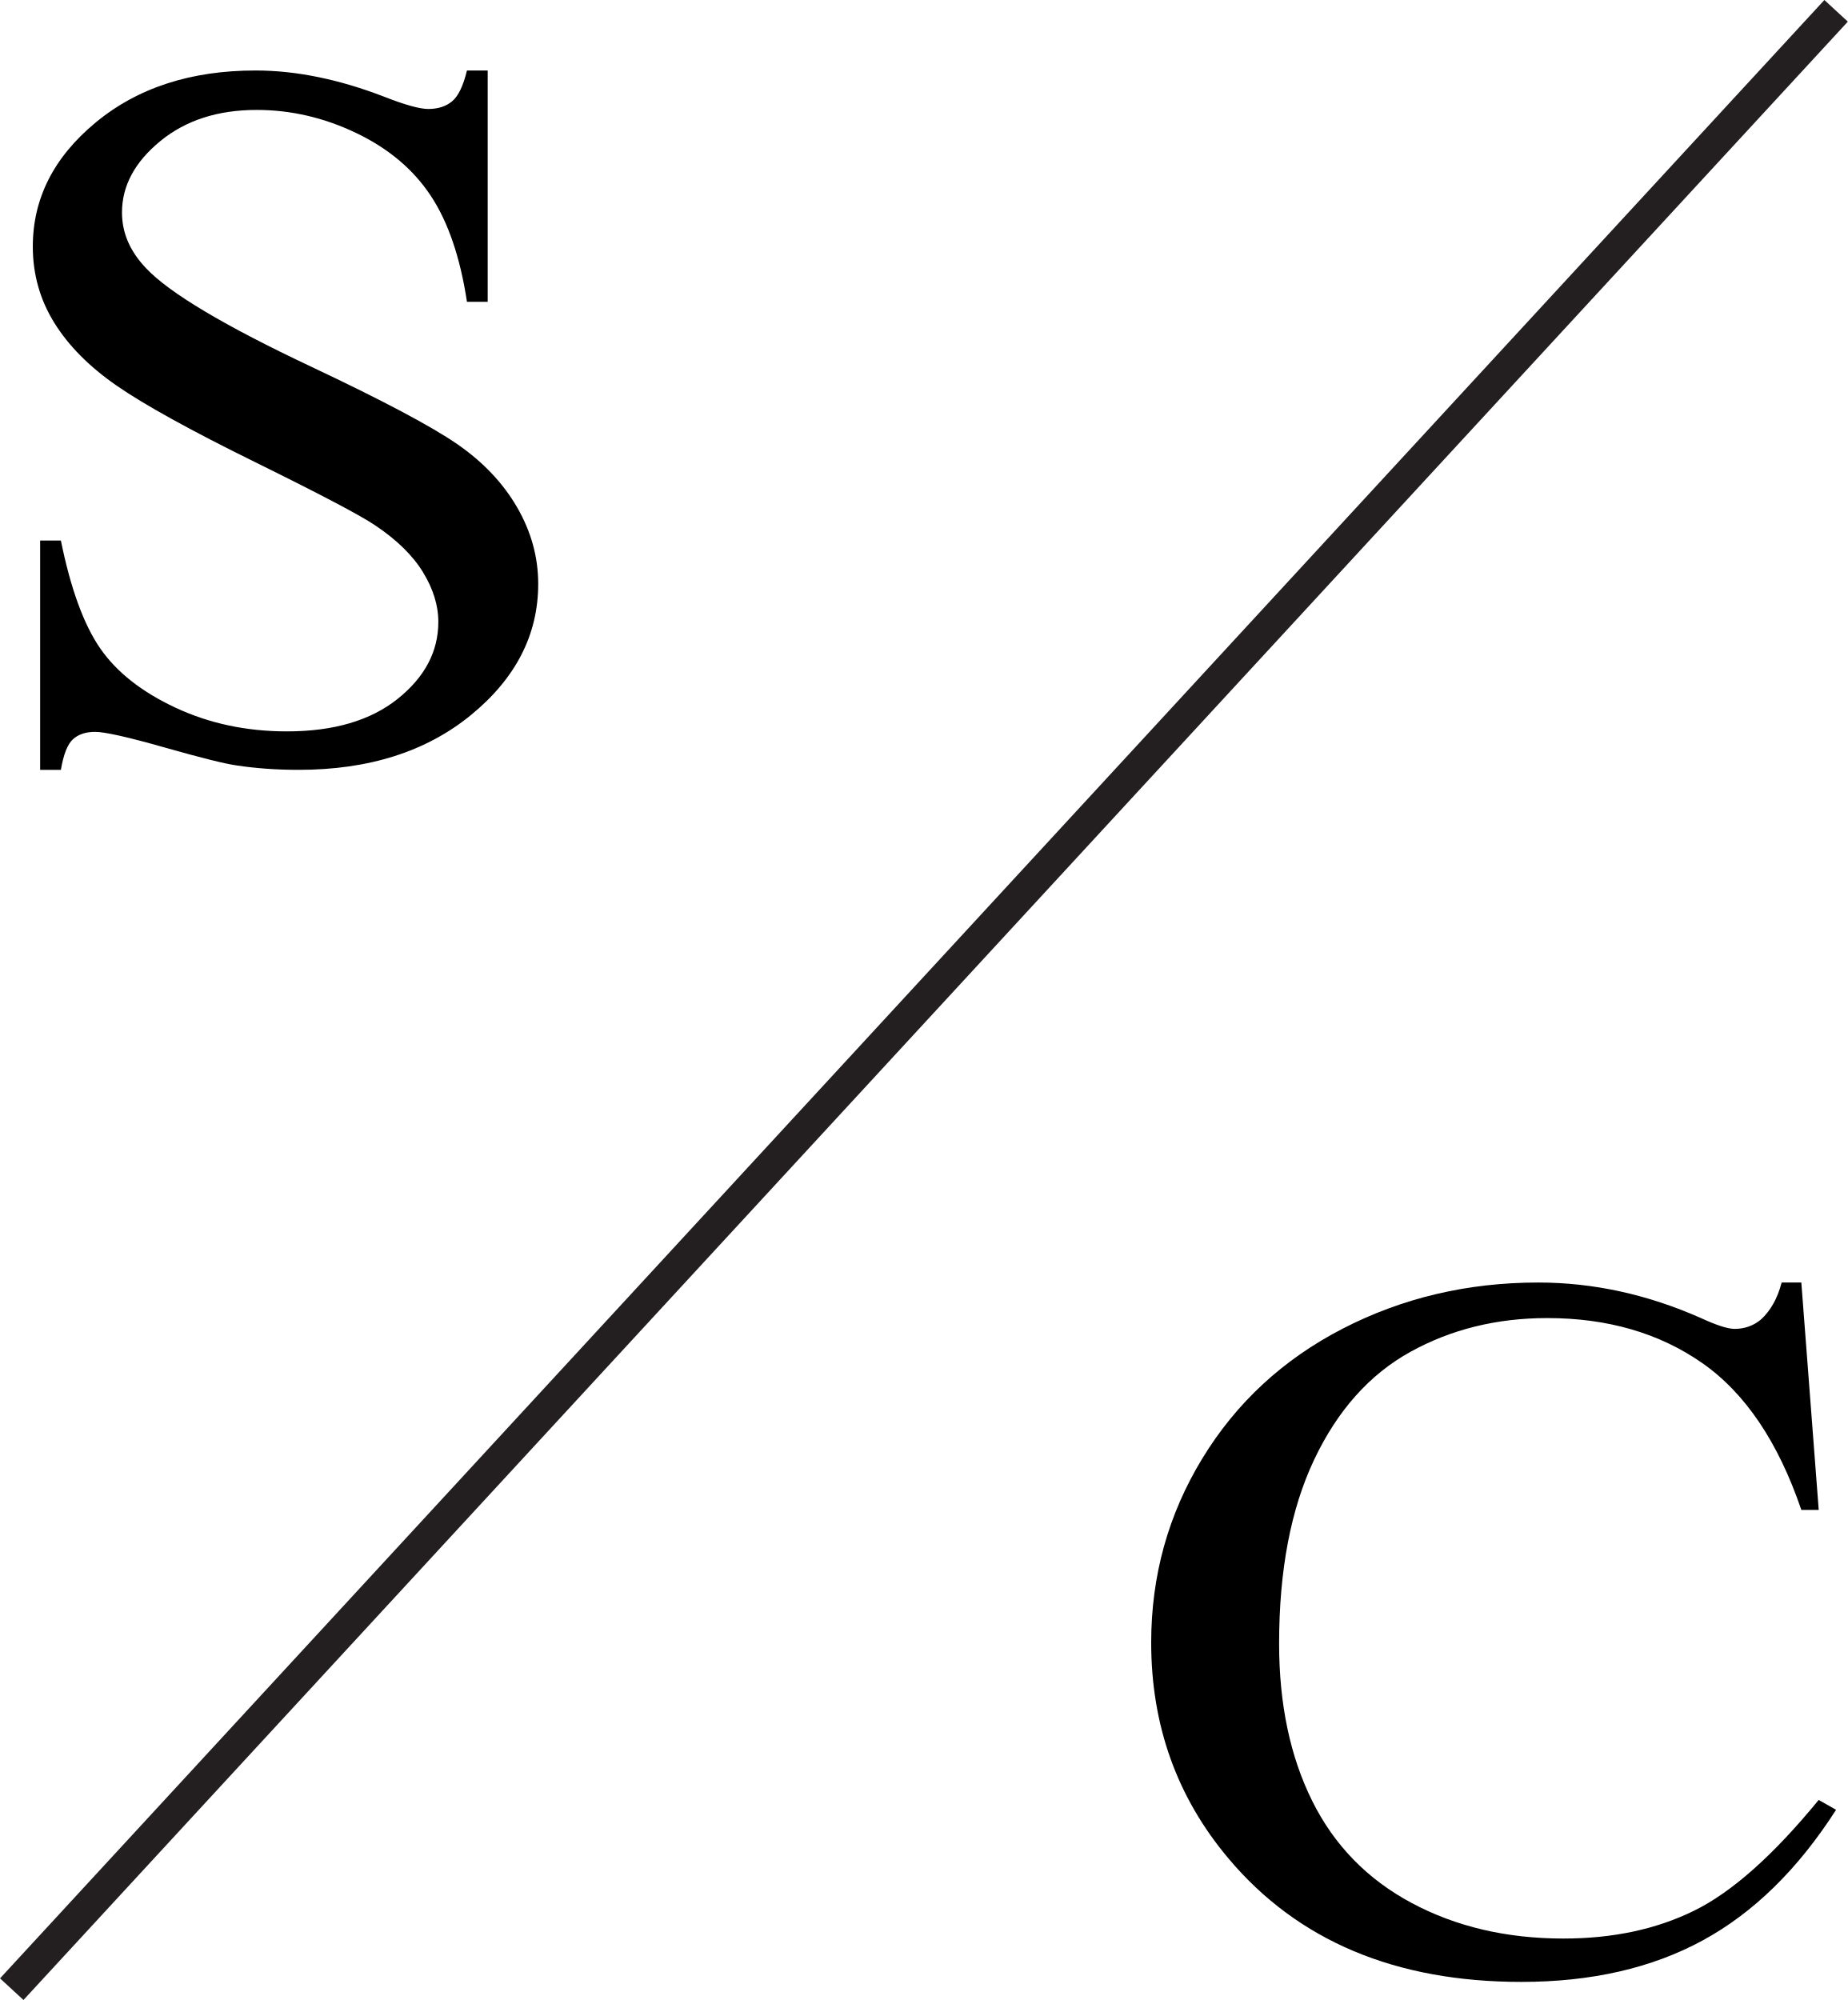
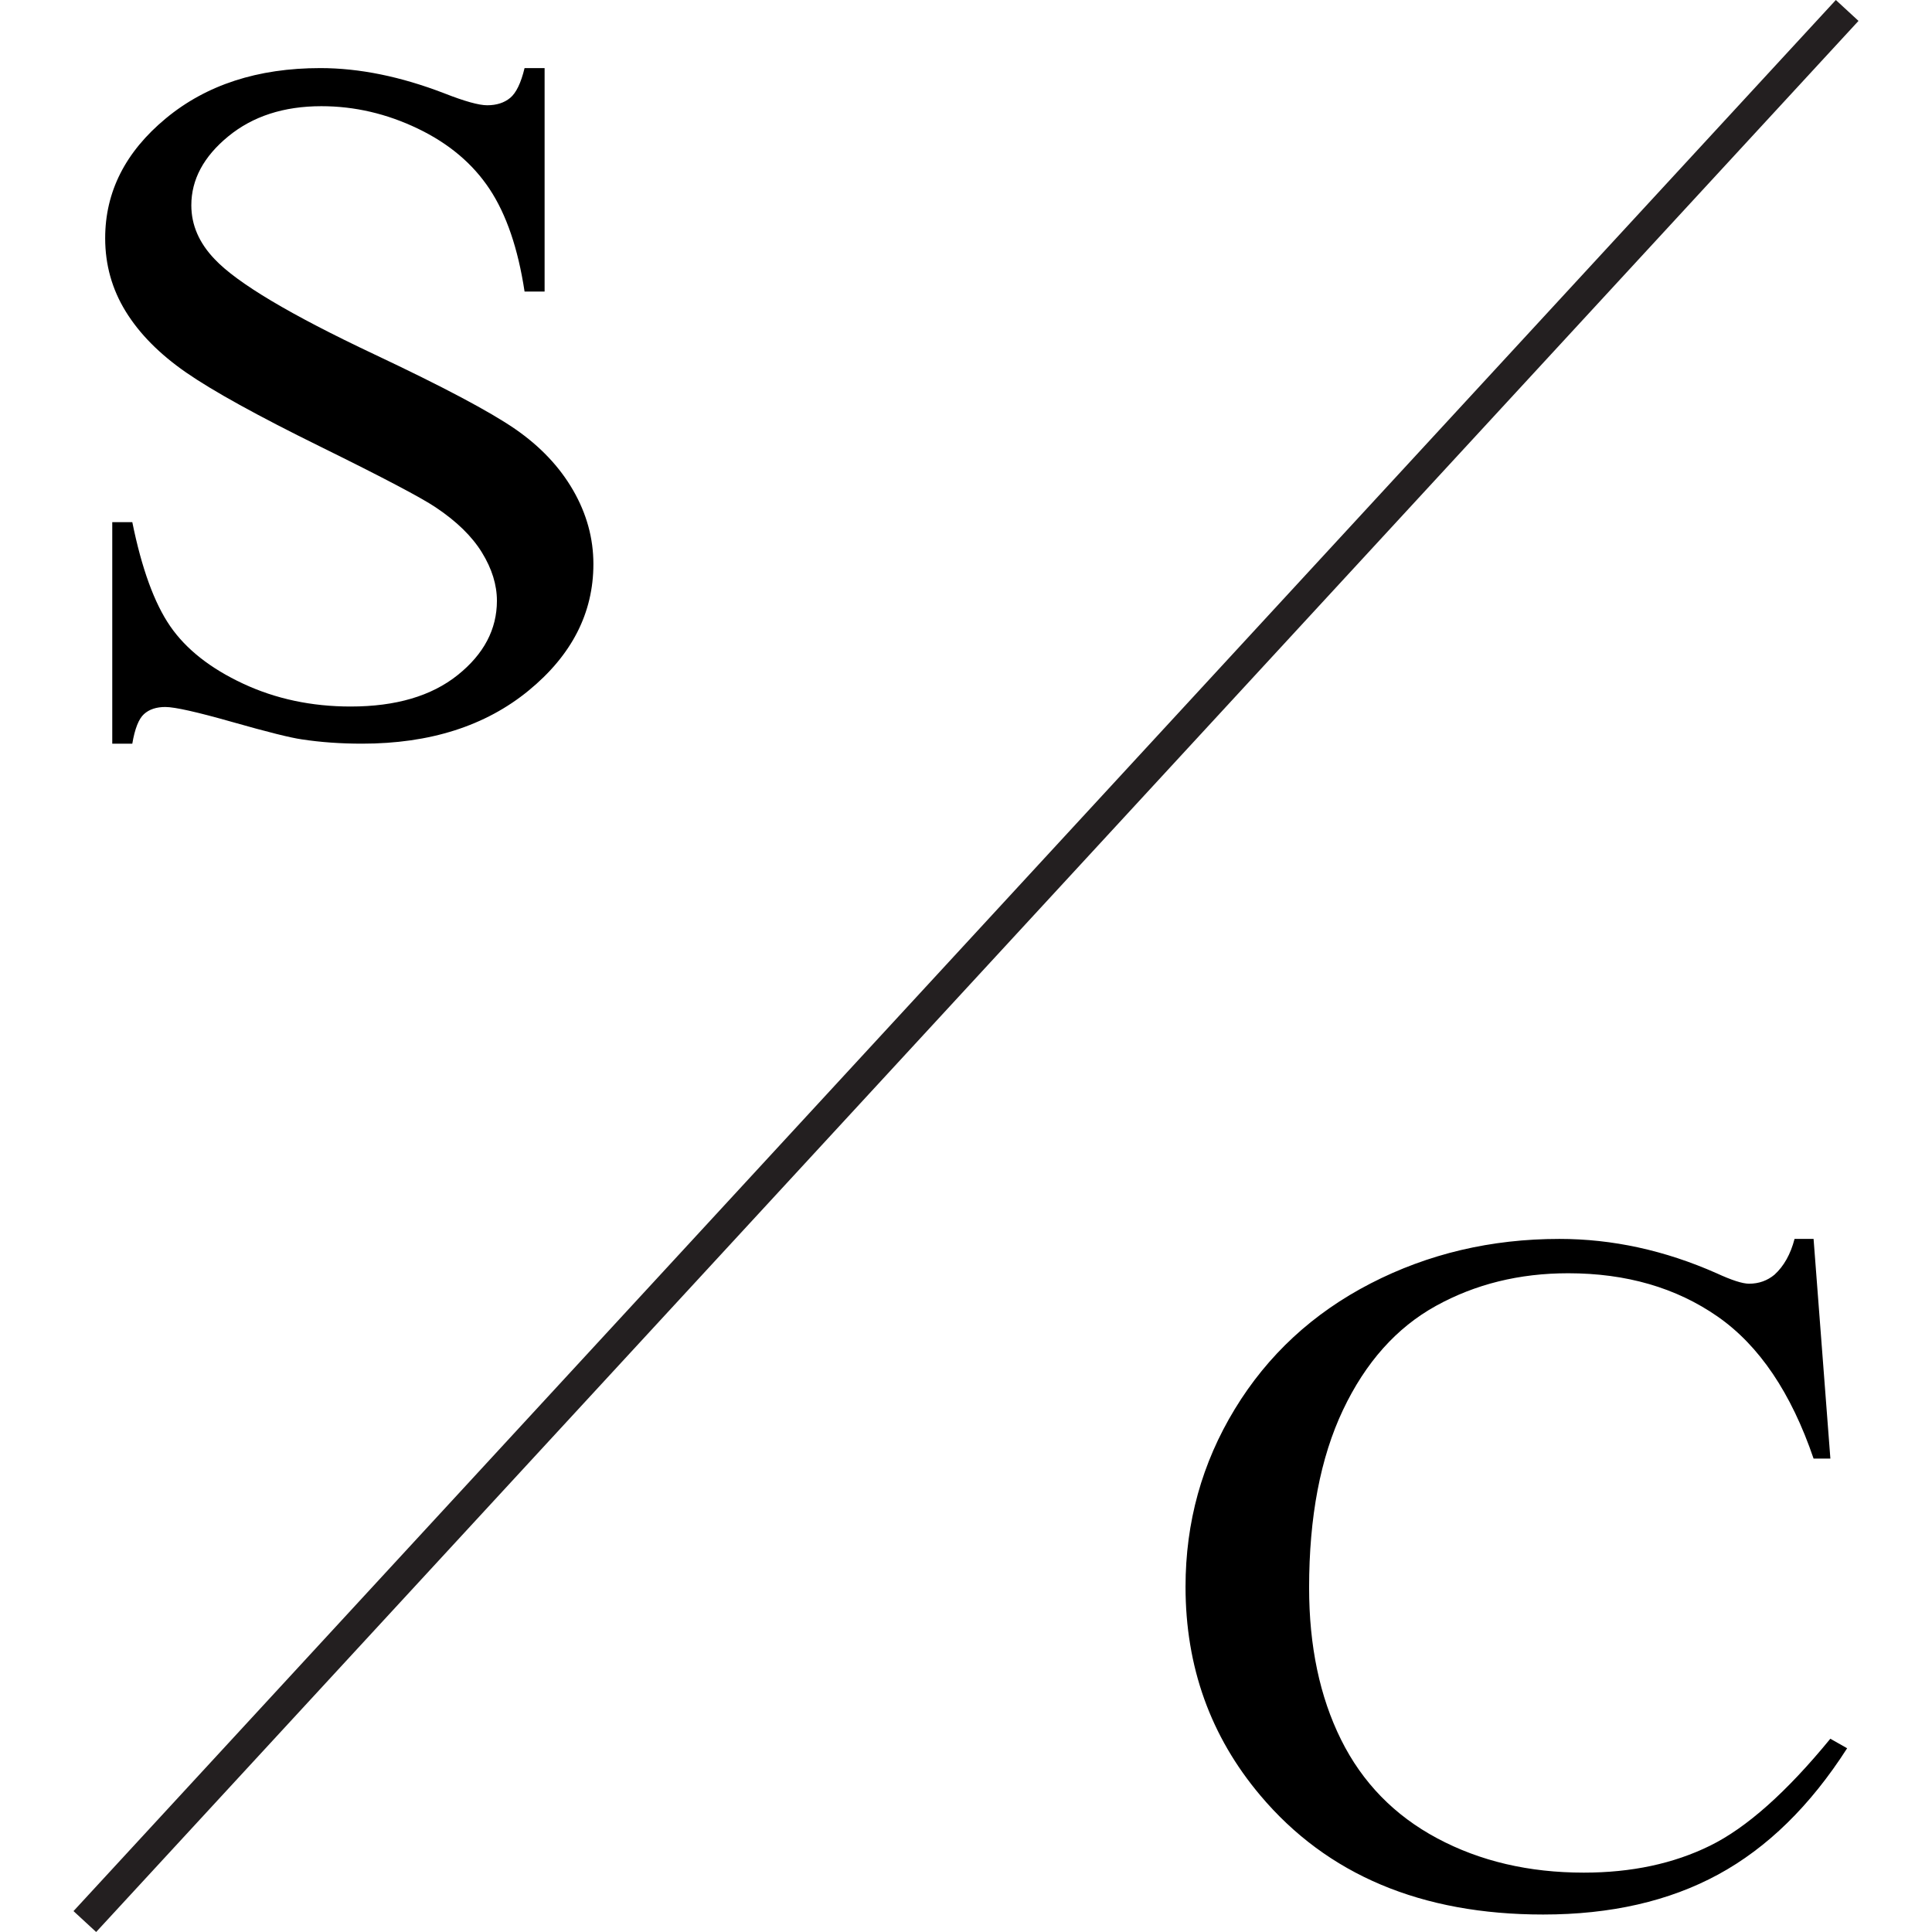
- <svg xmlns="http://www.w3.org/2000/svg" version="1.1" id="Layer_1" x="0px" y="0px" width="57.91px" height="62.678px" viewBox="0 0 57.91 62.678" enable-background="new 0 0 57.91 62.678" xml:space="preserve">
+ <svg xmlns="http://www.w3.org/2000/svg" version="1.1" id="Layer_1" x="0px" y="0px" width="50px" height="50px" viewBox="0 0 57.91 62.678" enable-background="new 0 0 57.91 62.678" xml:space="preserve">
  <g>
    <path d="M15.284,2.208v7.25h-0.65c-0.211-1.391-0.589-2.499-1.134-3.323s-1.321-1.479-2.329-1.963S9.12,3.445,8.042,3.445   c-1.219,0-2.227,0.327-3.023,0.981S3.823,5.825,3.823,6.66c0,0.639,0.252,1.221,0.756,1.747c0.727,0.773,2.455,1.803,5.186,3.091   c2.227,1.051,3.747,1.857,4.562,2.419c0.814,0.562,1.441,1.224,1.881,1.986s0.659,1.561,0.659,2.396c0,1.587-0.7,2.955-2.101,4.104   s-3.202,1.723-5.405,1.723c-0.691,0-1.342-0.046-1.951-0.139c-0.363-0.051-1.116-0.239-2.259-0.564s-1.866-0.487-2.171-0.487   c-0.293,0-0.524,0.077-0.694,0.232c-0.17,0.154-0.296,0.474-0.378,0.958h-0.65v-7.187h0.65c0.305,1.504,0.715,2.63,1.23,3.377   c0.516,0.748,1.304,1.368,2.364,1.863s2.224,0.742,3.489,0.742c1.465,0,2.622-0.34,3.472-1.02s1.274-1.484,1.274-2.411   c0-0.515-0.161-1.036-0.483-1.561c-0.322-0.526-0.823-1.015-1.503-1.469c-0.457-0.309-1.705-0.966-3.744-1.971   c-2.039-1.004-3.489-1.806-4.351-2.403s-1.515-1.257-1.96-1.979c-0.445-0.721-0.668-1.515-0.668-2.38   c0-1.504,0.656-2.8,1.969-3.887c1.313-1.087,2.982-1.631,5.01-1.631c1.266,0,2.607,0.273,4.025,0.819   c0.656,0.258,1.119,0.387,1.389,0.387c0.305,0,0.554-0.08,0.747-0.24s0.349-0.481,0.466-0.966H15.284z" />
    <path d="M56.452,40.194l0.545,7.125h-0.545c-0.727-2.133-1.764-3.668-3.111-4.606c-1.348-0.938-2.965-1.406-4.852-1.406   c-1.582,0-3.012,0.353-4.289,1.059c-1.277,0.706-2.282,1.832-3.015,3.377c-0.732,1.545-1.099,3.467-1.099,5.765   c0,1.896,0.346,3.54,1.037,4.931s1.731,2.458,3.12,3.2c1.389,0.742,2.974,1.113,4.755,1.113c1.547,0,2.912-0.291,4.096-0.874   c1.184-0.582,2.484-1.739,3.902-3.47l0.545,0.309c-1.195,1.865-2.59,3.23-4.184,4.096c-1.594,0.866-3.486,1.298-5.678,1.298   c-3.949,0-7.008-1.288-9.176-3.864c-1.617-1.917-2.426-4.173-2.426-6.77c0-2.092,0.533-4.014,1.6-5.766   c1.066-1.751,2.534-3.109,4.403-4.073c1.869-0.963,3.911-1.445,6.126-1.445c1.723,0,3.422,0.371,5.098,1.113   c0.492,0.227,0.844,0.34,1.055,0.34c0.316,0,0.592-0.098,0.826-0.293c0.305-0.278,0.521-0.665,0.65-1.16H56.452z" />
  </g>
  <line fill="none" stroke="#231F20" stroke-miterlimit="10" x1="0.368" y1="62.339" x2="57.542" y2="0.339" />
</svg>
